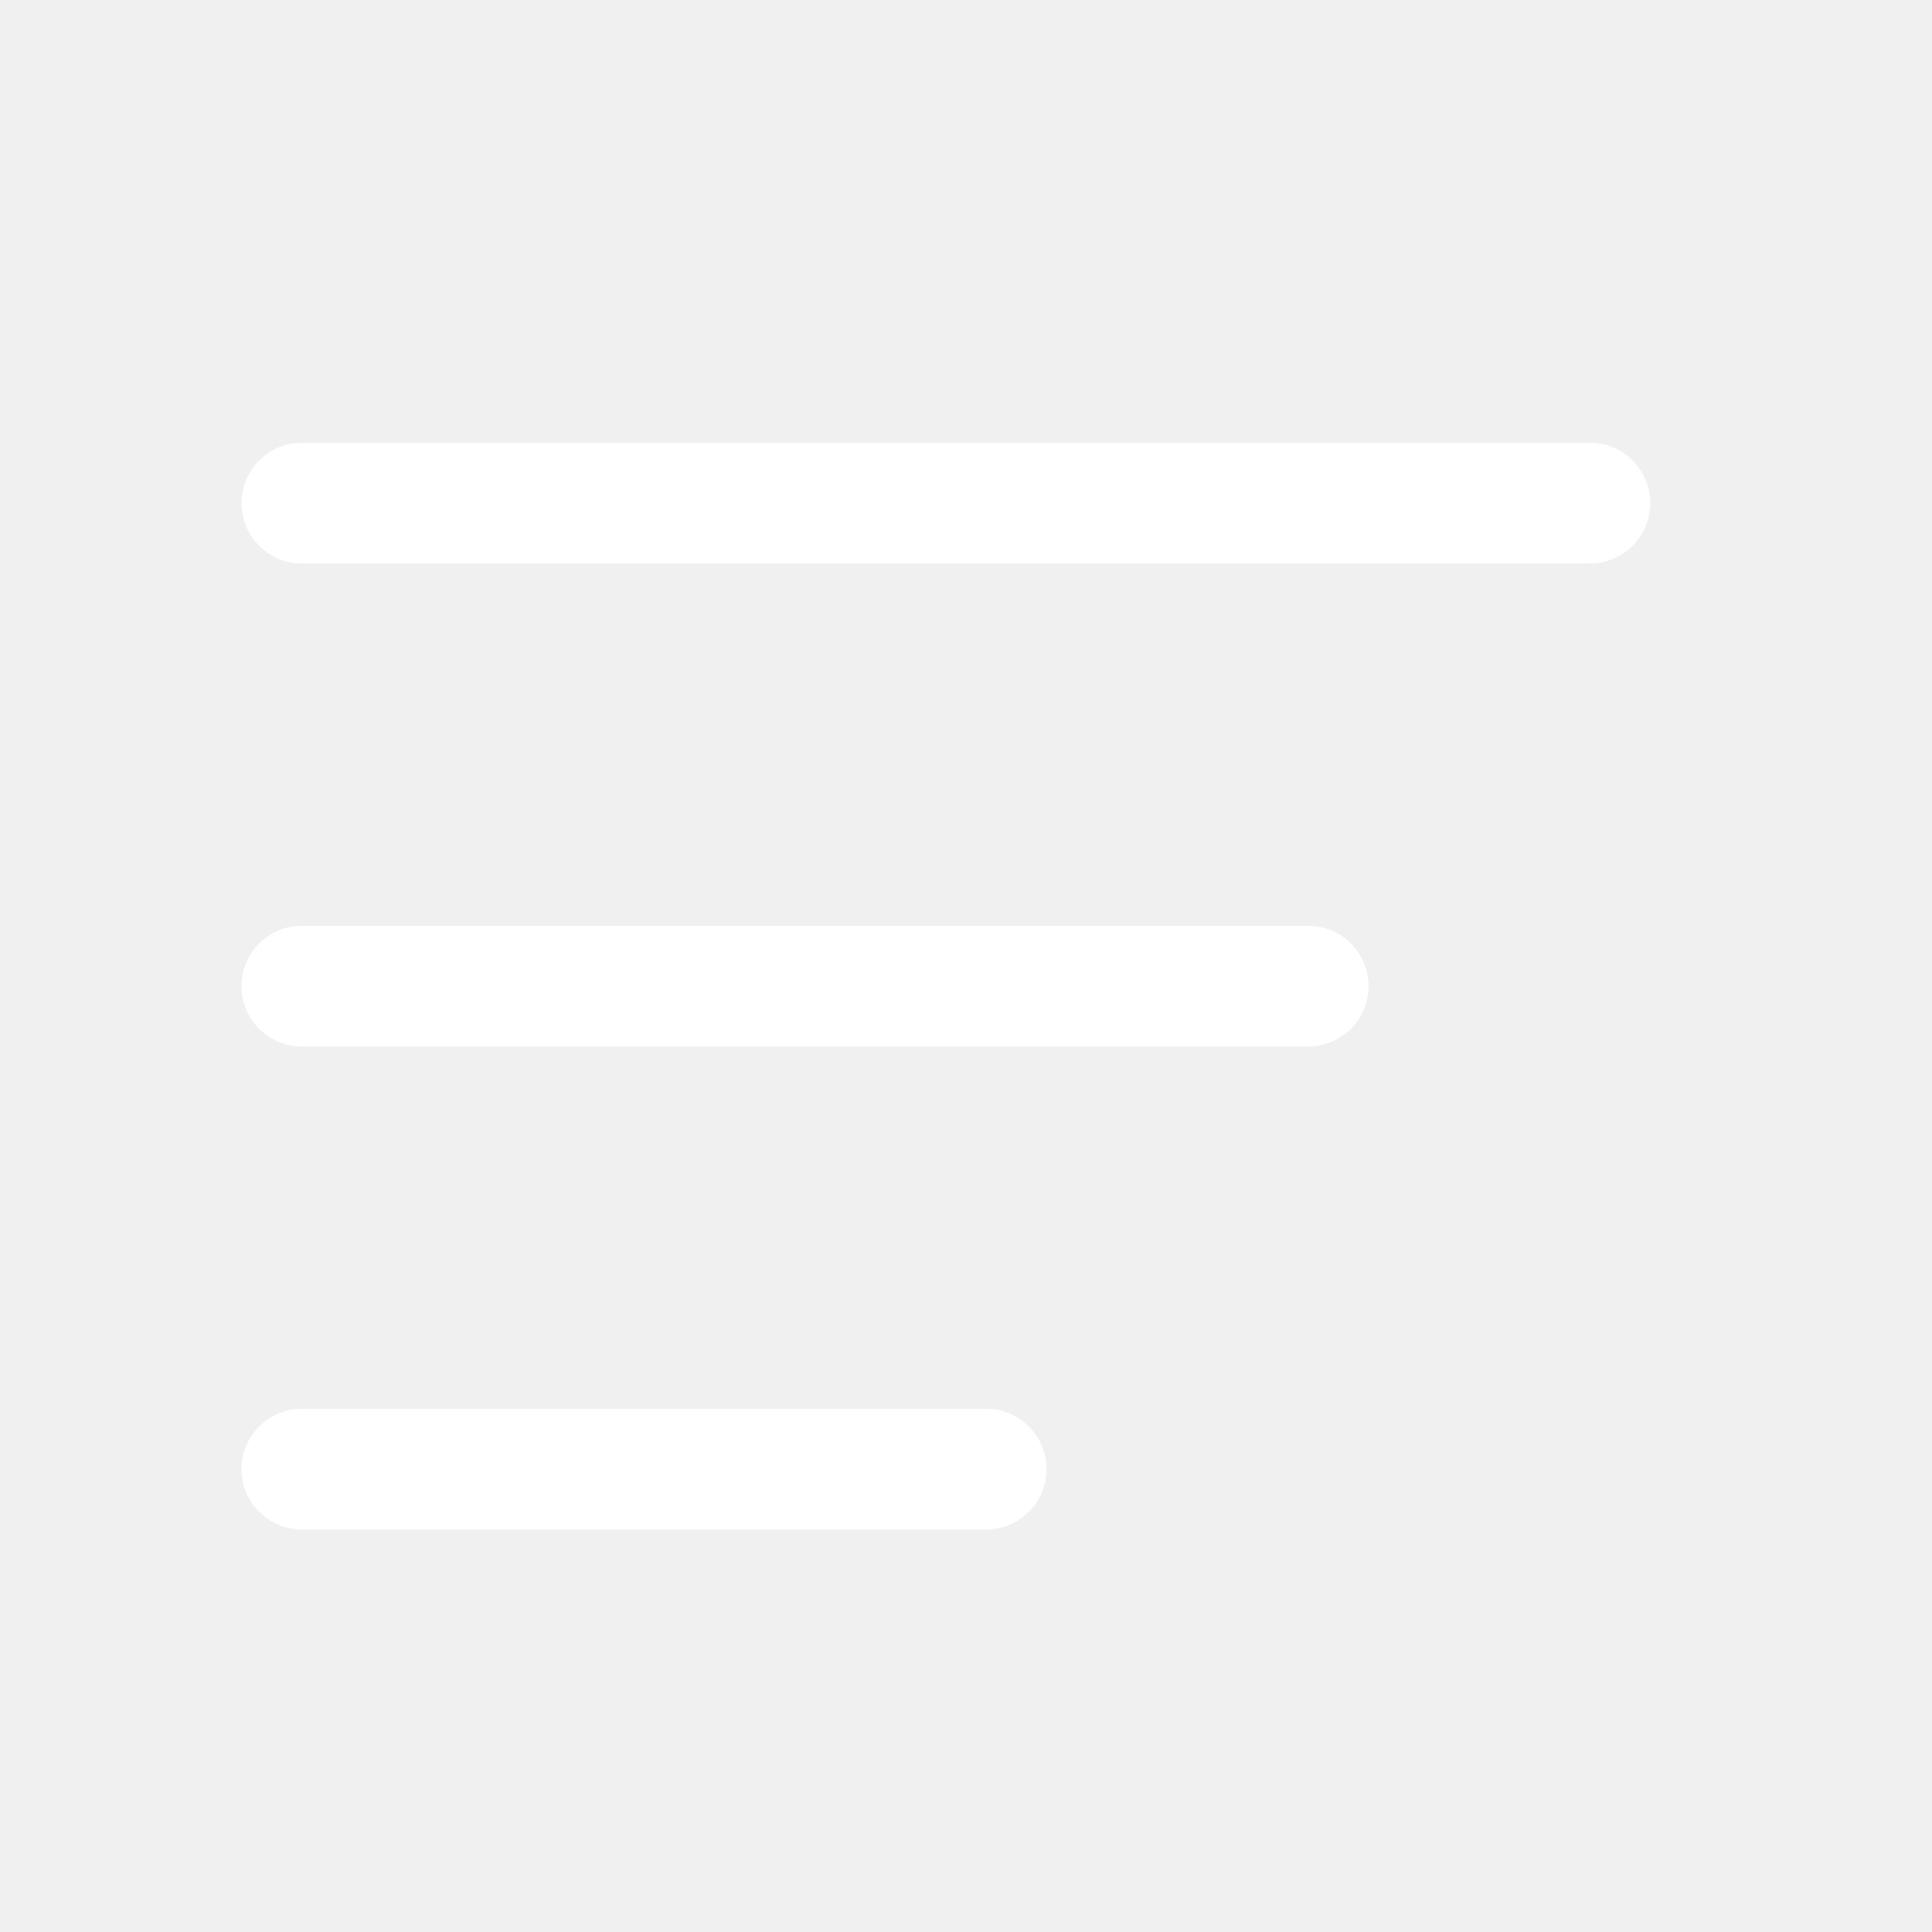
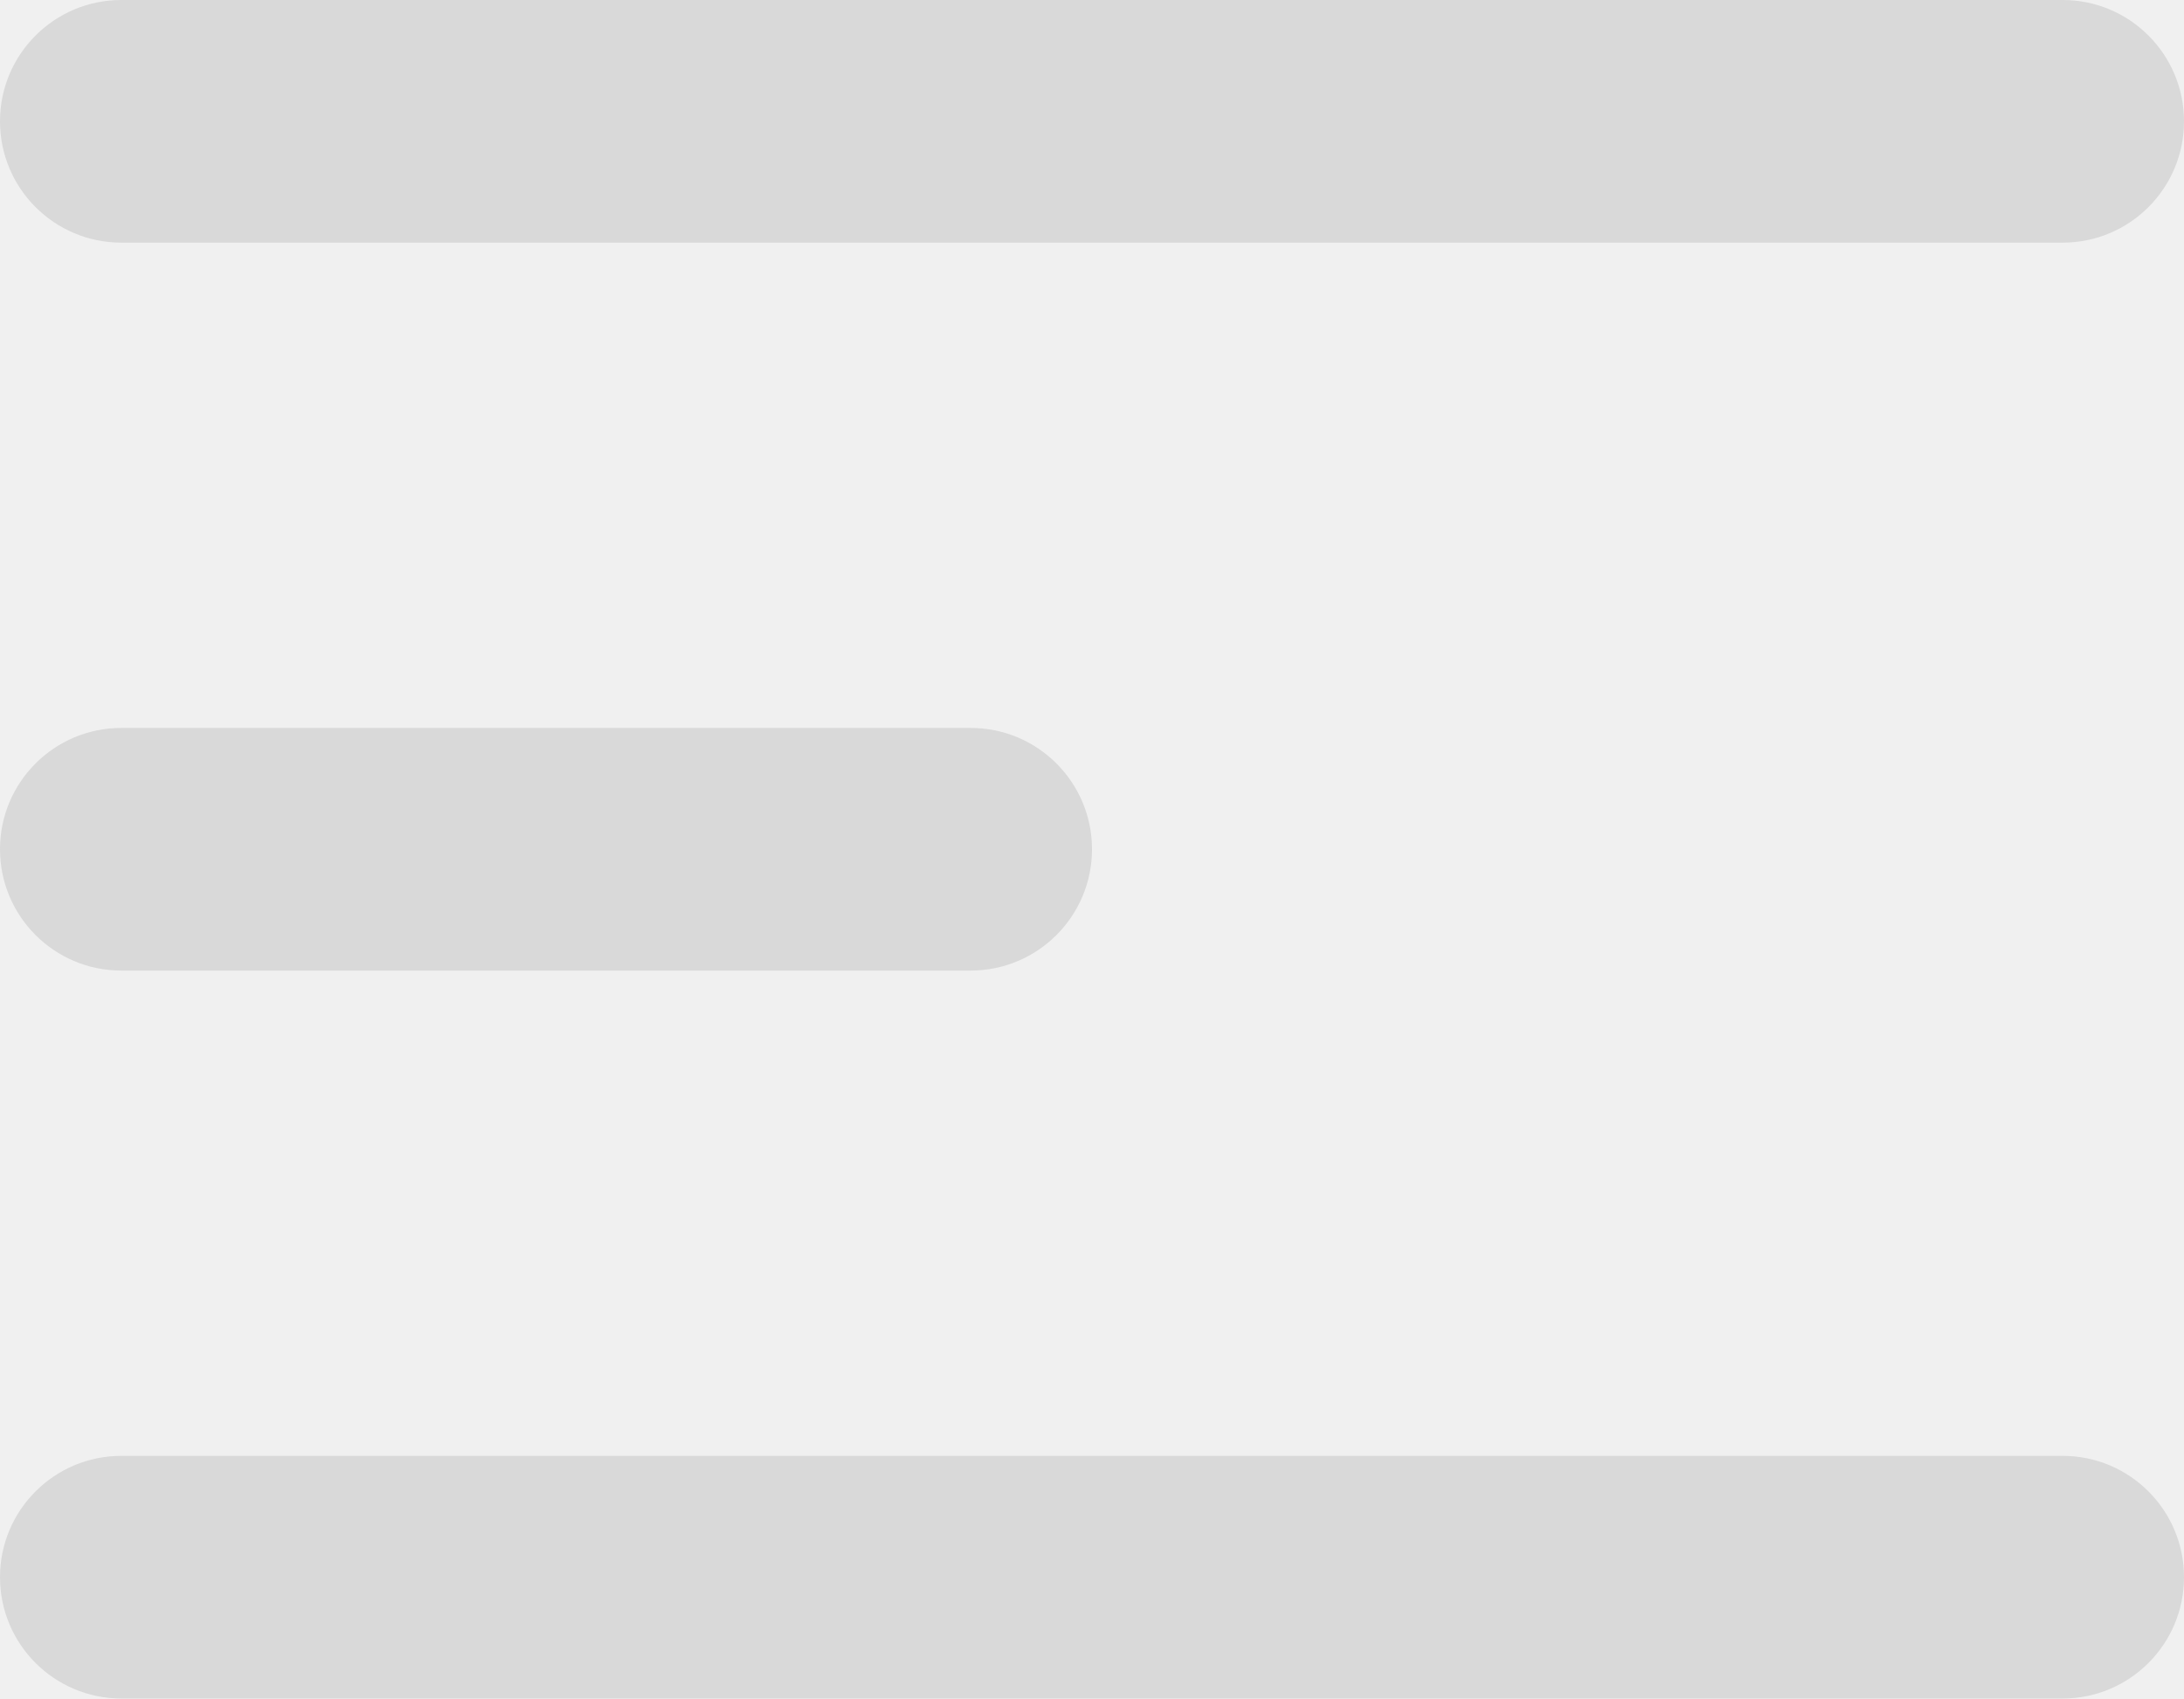
- <svg xmlns="http://www.w3.org/2000/svg" width="24" height="24" viewBox="0 0 24 24" fill="none">
-   <path fill-rule="evenodd" clip-rule="evenodd" d="M3.75 5.5C3.336 5.5 3 5.836 3 6.25C3 6.664 3.336 7 3.75 7H19.75C20.164 7 20.5 6.664 20.5 6.25C20.5 5.836 20.164 5.5 19.75 5.5H3.75ZM3.75 11.5C3.336 11.5 3 11.836 3 12.25C3 12.664 3.336 13 3.75 13H16.25C16.664 13 17 12.664 17 12.25C17 11.836 16.664 11.5 16.25 11.5H3.75ZM3.75 17.5C3.336 17.5 3 17.836 3 18.25C3 18.664 3.336 19 3.75 19H12.25C12.664 19 13 18.664 13 18.25C13 17.836 12.664 17.5 12.25 17.5H3.75Z" fill="white" />
+ <svg xmlns="http://www.w3.org/2000/svg" width="18" height="14" viewBox="0 0 18 14" fill="none">
+   <rect width="18" height="2" rx="1" fill="#D9D9D9" />
+   <rect y="6" width="9" height="2" rx="1" fill="#D9D9D9" />
+   <rect y="12" width="18" height="2" rx="1" fill="#D9D9D9" />
</svg>
